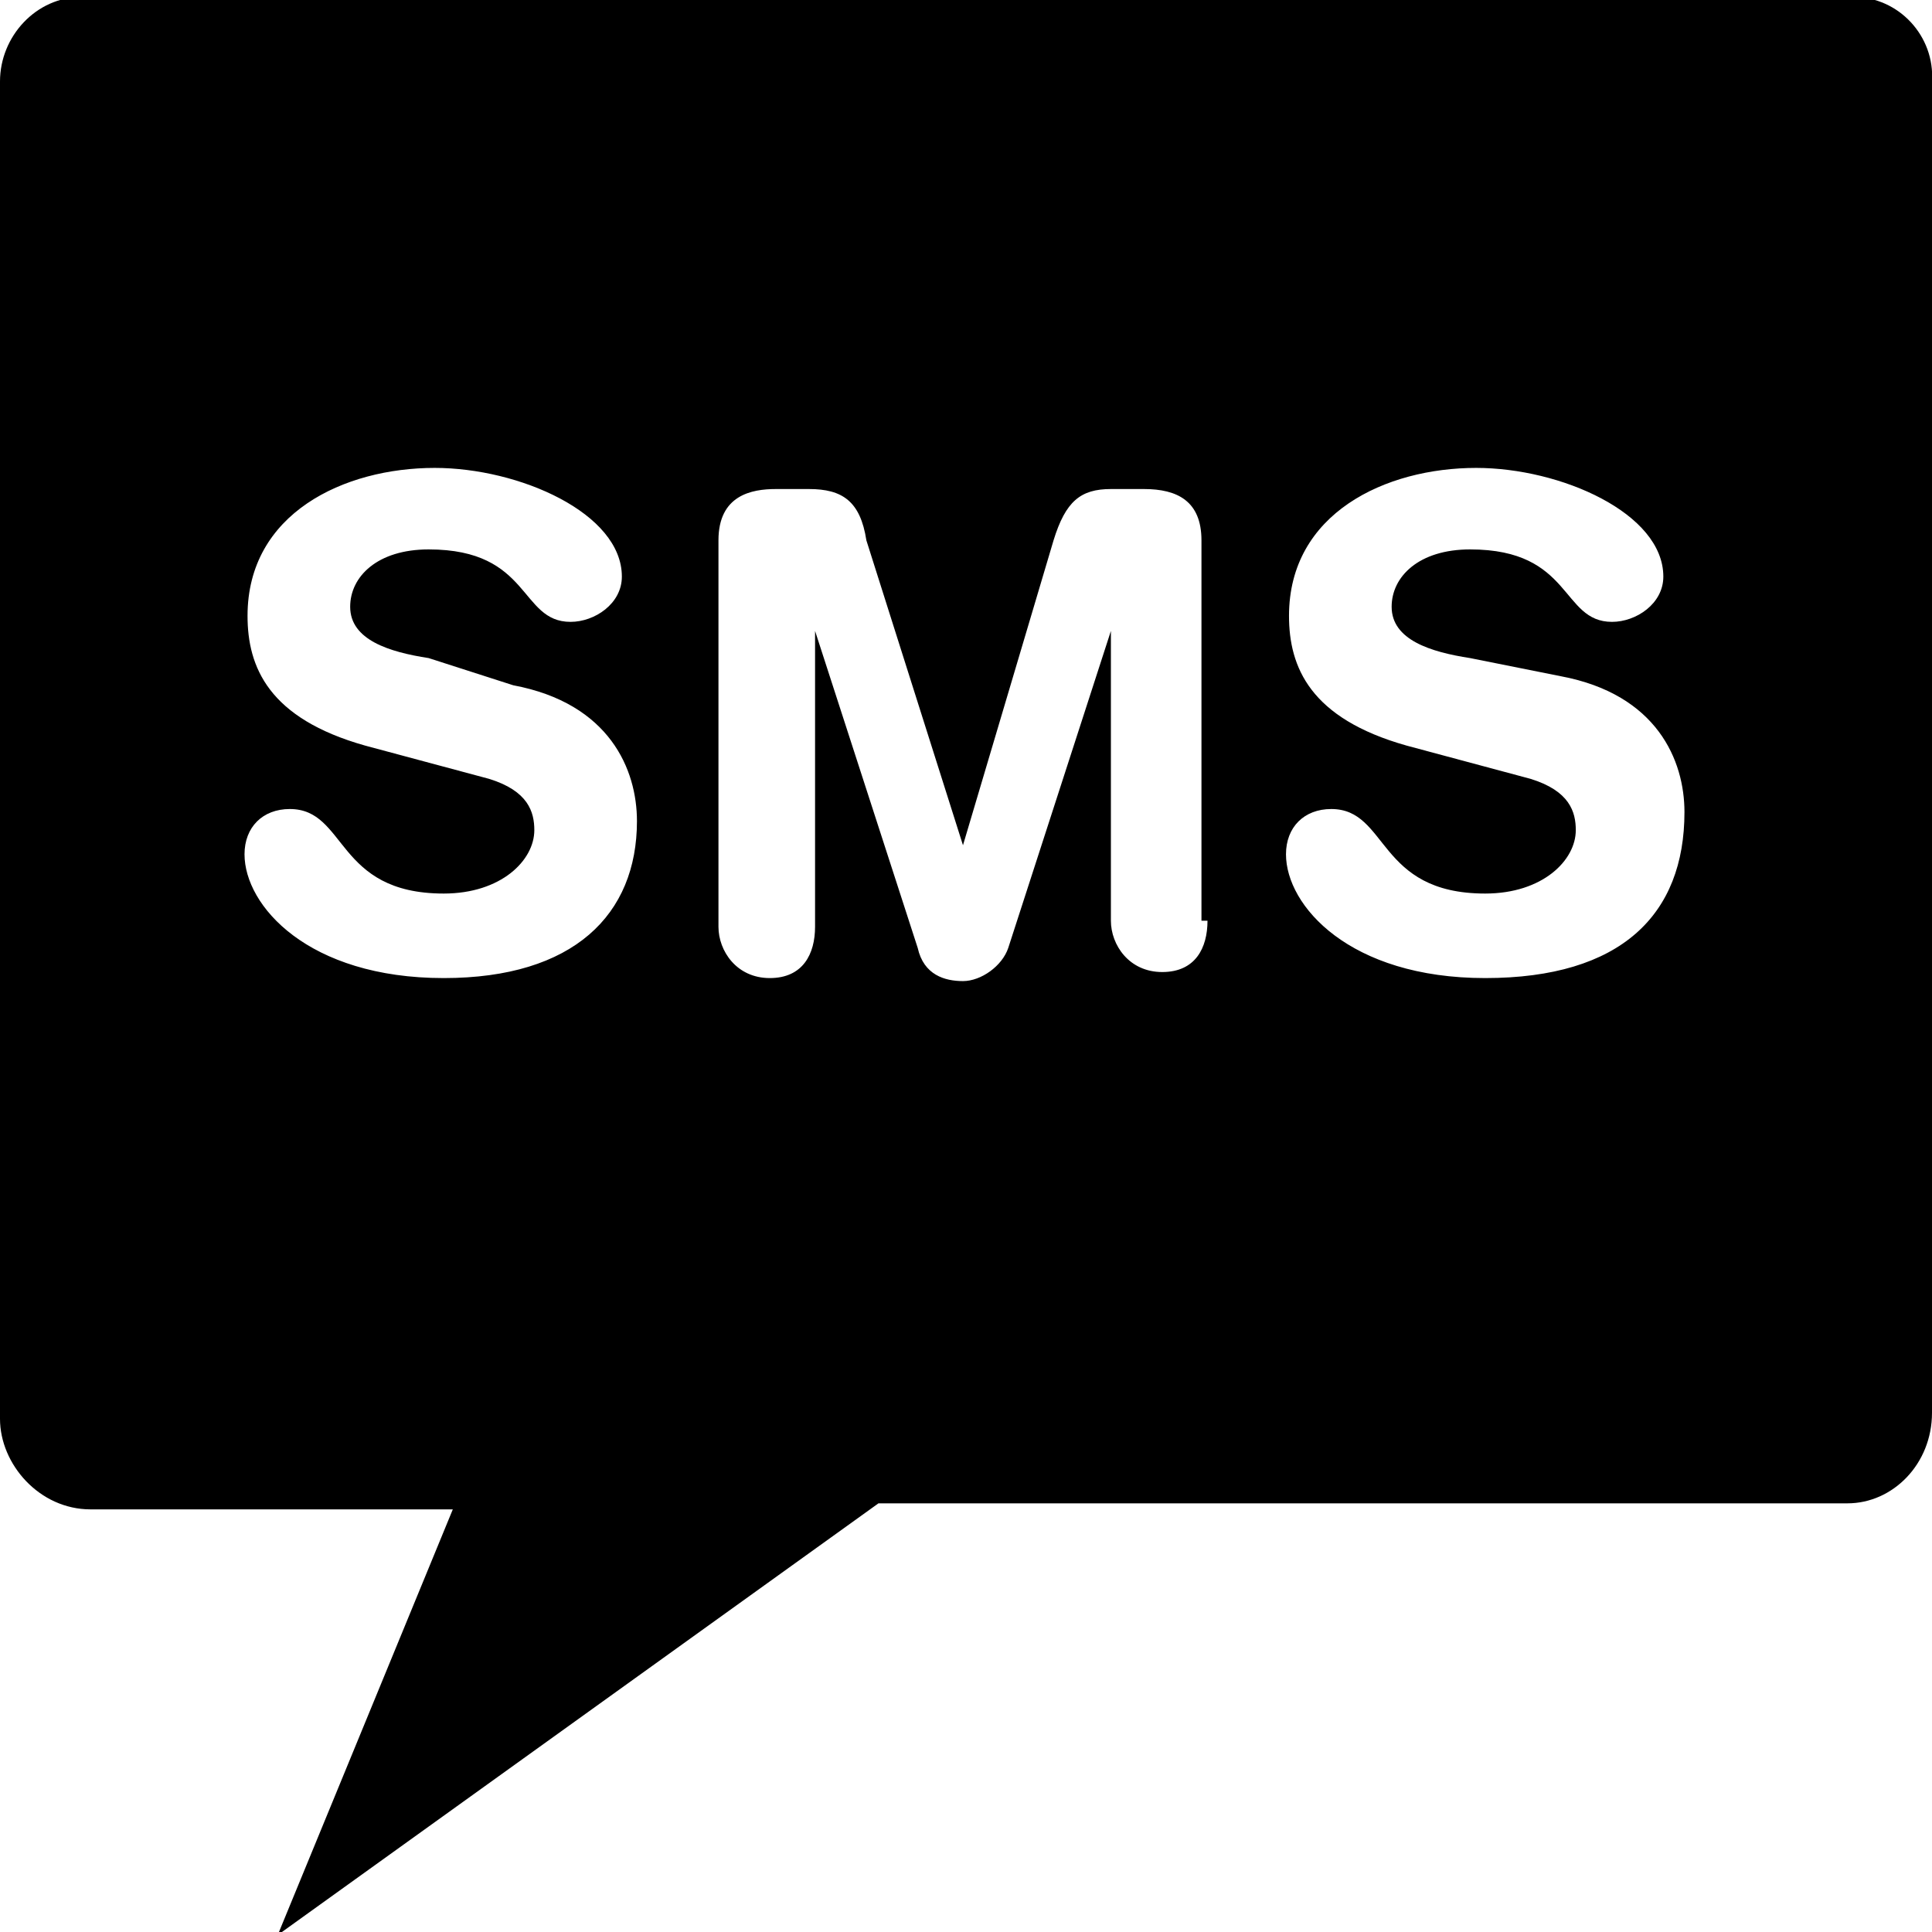
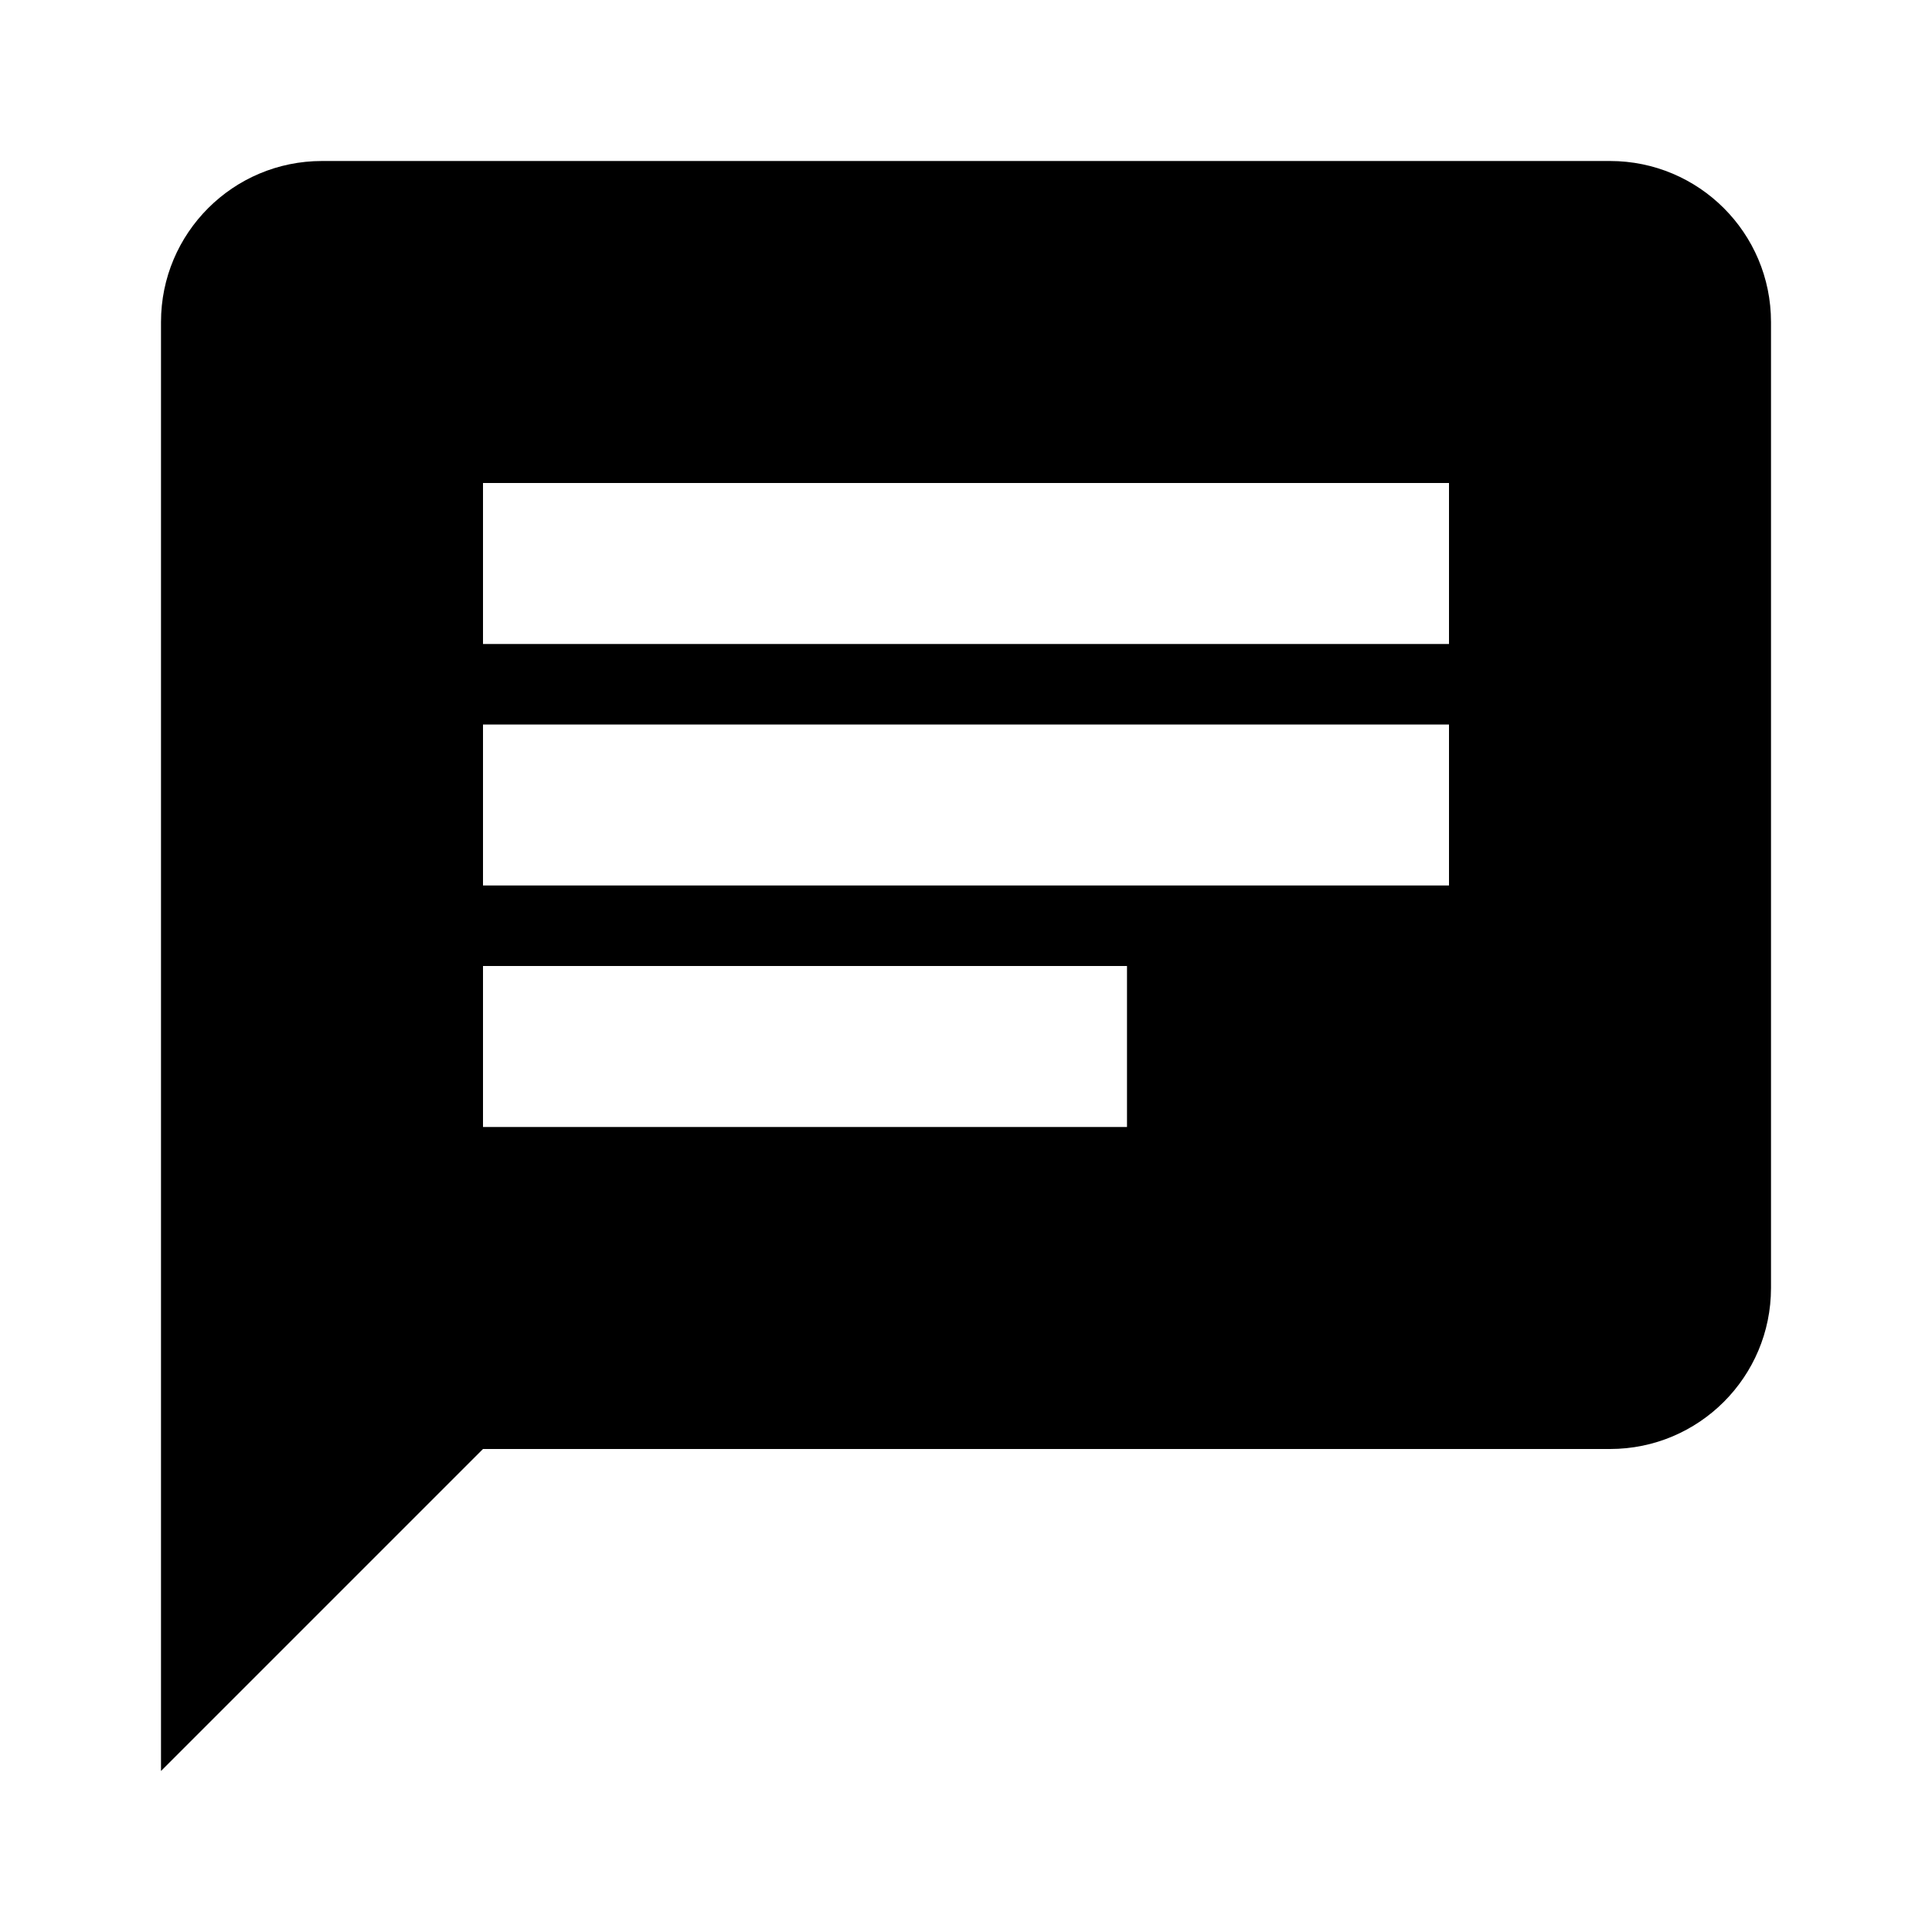
- <svg xmlns="http://www.w3.org/2000/svg" viewBox="0 0 64 64">
-   <path d="M61.4-.1H2.7C1.2-.1 0 1.2 0 2.7V47c0 1.5 1.3 3 3 3h12L9.2 64.1l19.9-14.3h32.1c1.5 0 2.8-1.3 2.8-3V2.7c.1-1.5-1.1-2.8-2.6-2.8zM14.7 32.4c-4.5 0-6.6-2.4-6.6-4.1 0-.9.6-1.5 1.5-1.5 1.9 0 1.5 2.8 5.1 2.8 1.9 0 3-1.1 3-2.1 0-.6-.2-1.3-1.5-1.7l-4.1-1.1c-3.2-.9-3.9-2.6-3.9-4.3 0-3.4 3.2-4.9 6.2-4.9 2.8 0 6.2 1.5 6.2 3.6 0 .9-.9 1.5-1.7 1.5-1.7 0-1.3-2.4-4.7-2.4-1.7 0-2.6.9-2.6 1.9 0 1.1 1.3 1.5 2.6 1.7l2.8.9c3.2.6 4.1 2.8 4.1 4.5 0 3.1-2.1 5.2-6.4 5.2zM40 30.5c0 .9-.4 1.7-1.5 1.7s-1.7-.9-1.7-1.7v-9.6l-3.4 10.5c-.2.6-.9 1.1-1.5 1.1s-1.3-.2-1.5-1.1L27 20.9v9.8c0 .9-.4 1.7-1.5 1.7s-1.7-.9-1.7-1.7V17.9c0-1.5 1.1-1.7 1.9-1.7h1.1c1.1 0 1.7.4 1.9 1.7L31.9 28l3-10.1c.4-1.3.9-1.7 1.9-1.7h1.1c1.1 0 1.9.4 1.9 1.7v12.6h.2zm9.2 1.9c-4.5 0-6.6-2.4-6.6-4.1 0-.9.6-1.5 1.5-1.5 1.9 0 1.5 2.8 5.1 2.8 1.9 0 3-1.1 3-2.1 0-.6-.2-1.3-1.5-1.7l-4.1-1.1c-3.2-.9-3.9-2.6-3.9-4.3 0-3.4 3.2-4.9 6.2-4.9 2.8 0 6.2 1.5 6.2 3.6 0 .9-.9 1.5-1.7 1.5-1.7 0-1.3-2.4-4.7-2.4-1.7 0-2.6.9-2.6 1.9 0 1.1 1.3 1.5 2.6 1.7l3 .6c3.2.6 4.1 2.8 4.1 4.5 0 3.4-2.1 5.5-6.6 5.5z" />
+ <svg xmlns="http://www.w3.org/2000/svg" width="24" height="24">
+   <path fill-rule="evenodd" clip-rule="evenodd" d="M20 2H4a2 2 0 00-2 2v18l4-4h14a2 2 0 002-2V4a2 2 0 00-2-2M6 9h12v2H6m8 3H6v-2h8m4-4H6V6h12" />
</svg>
